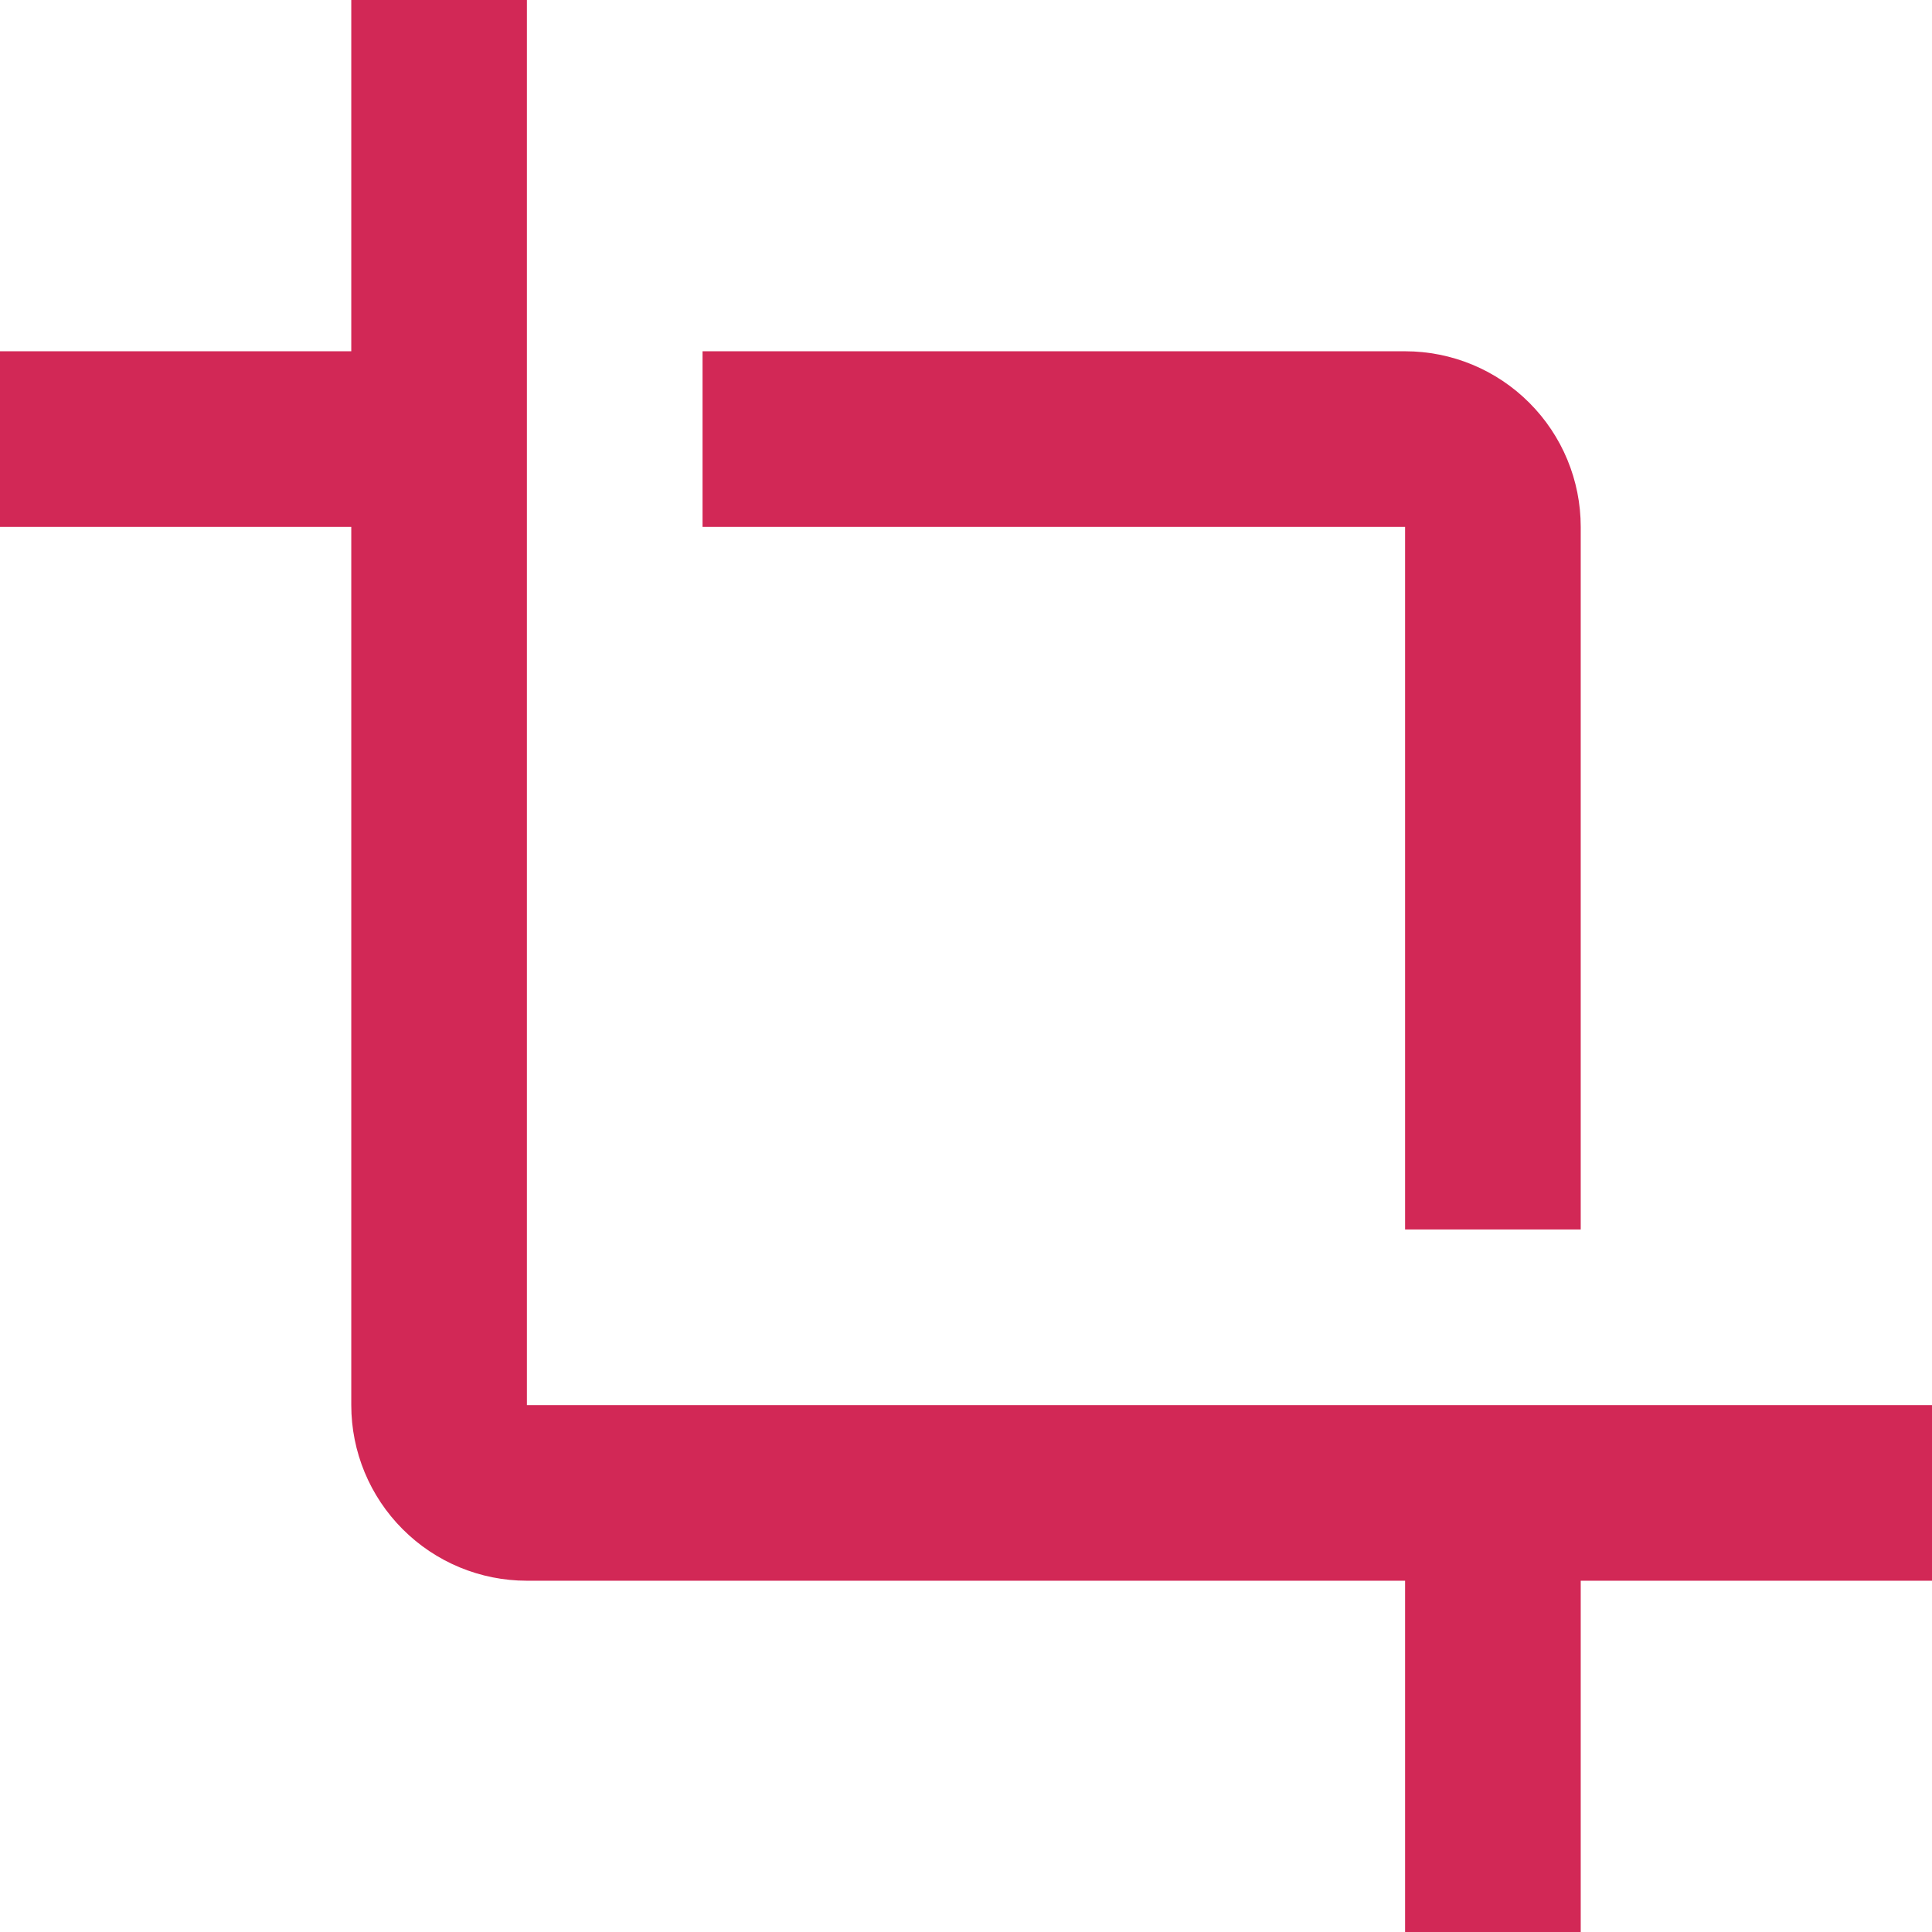
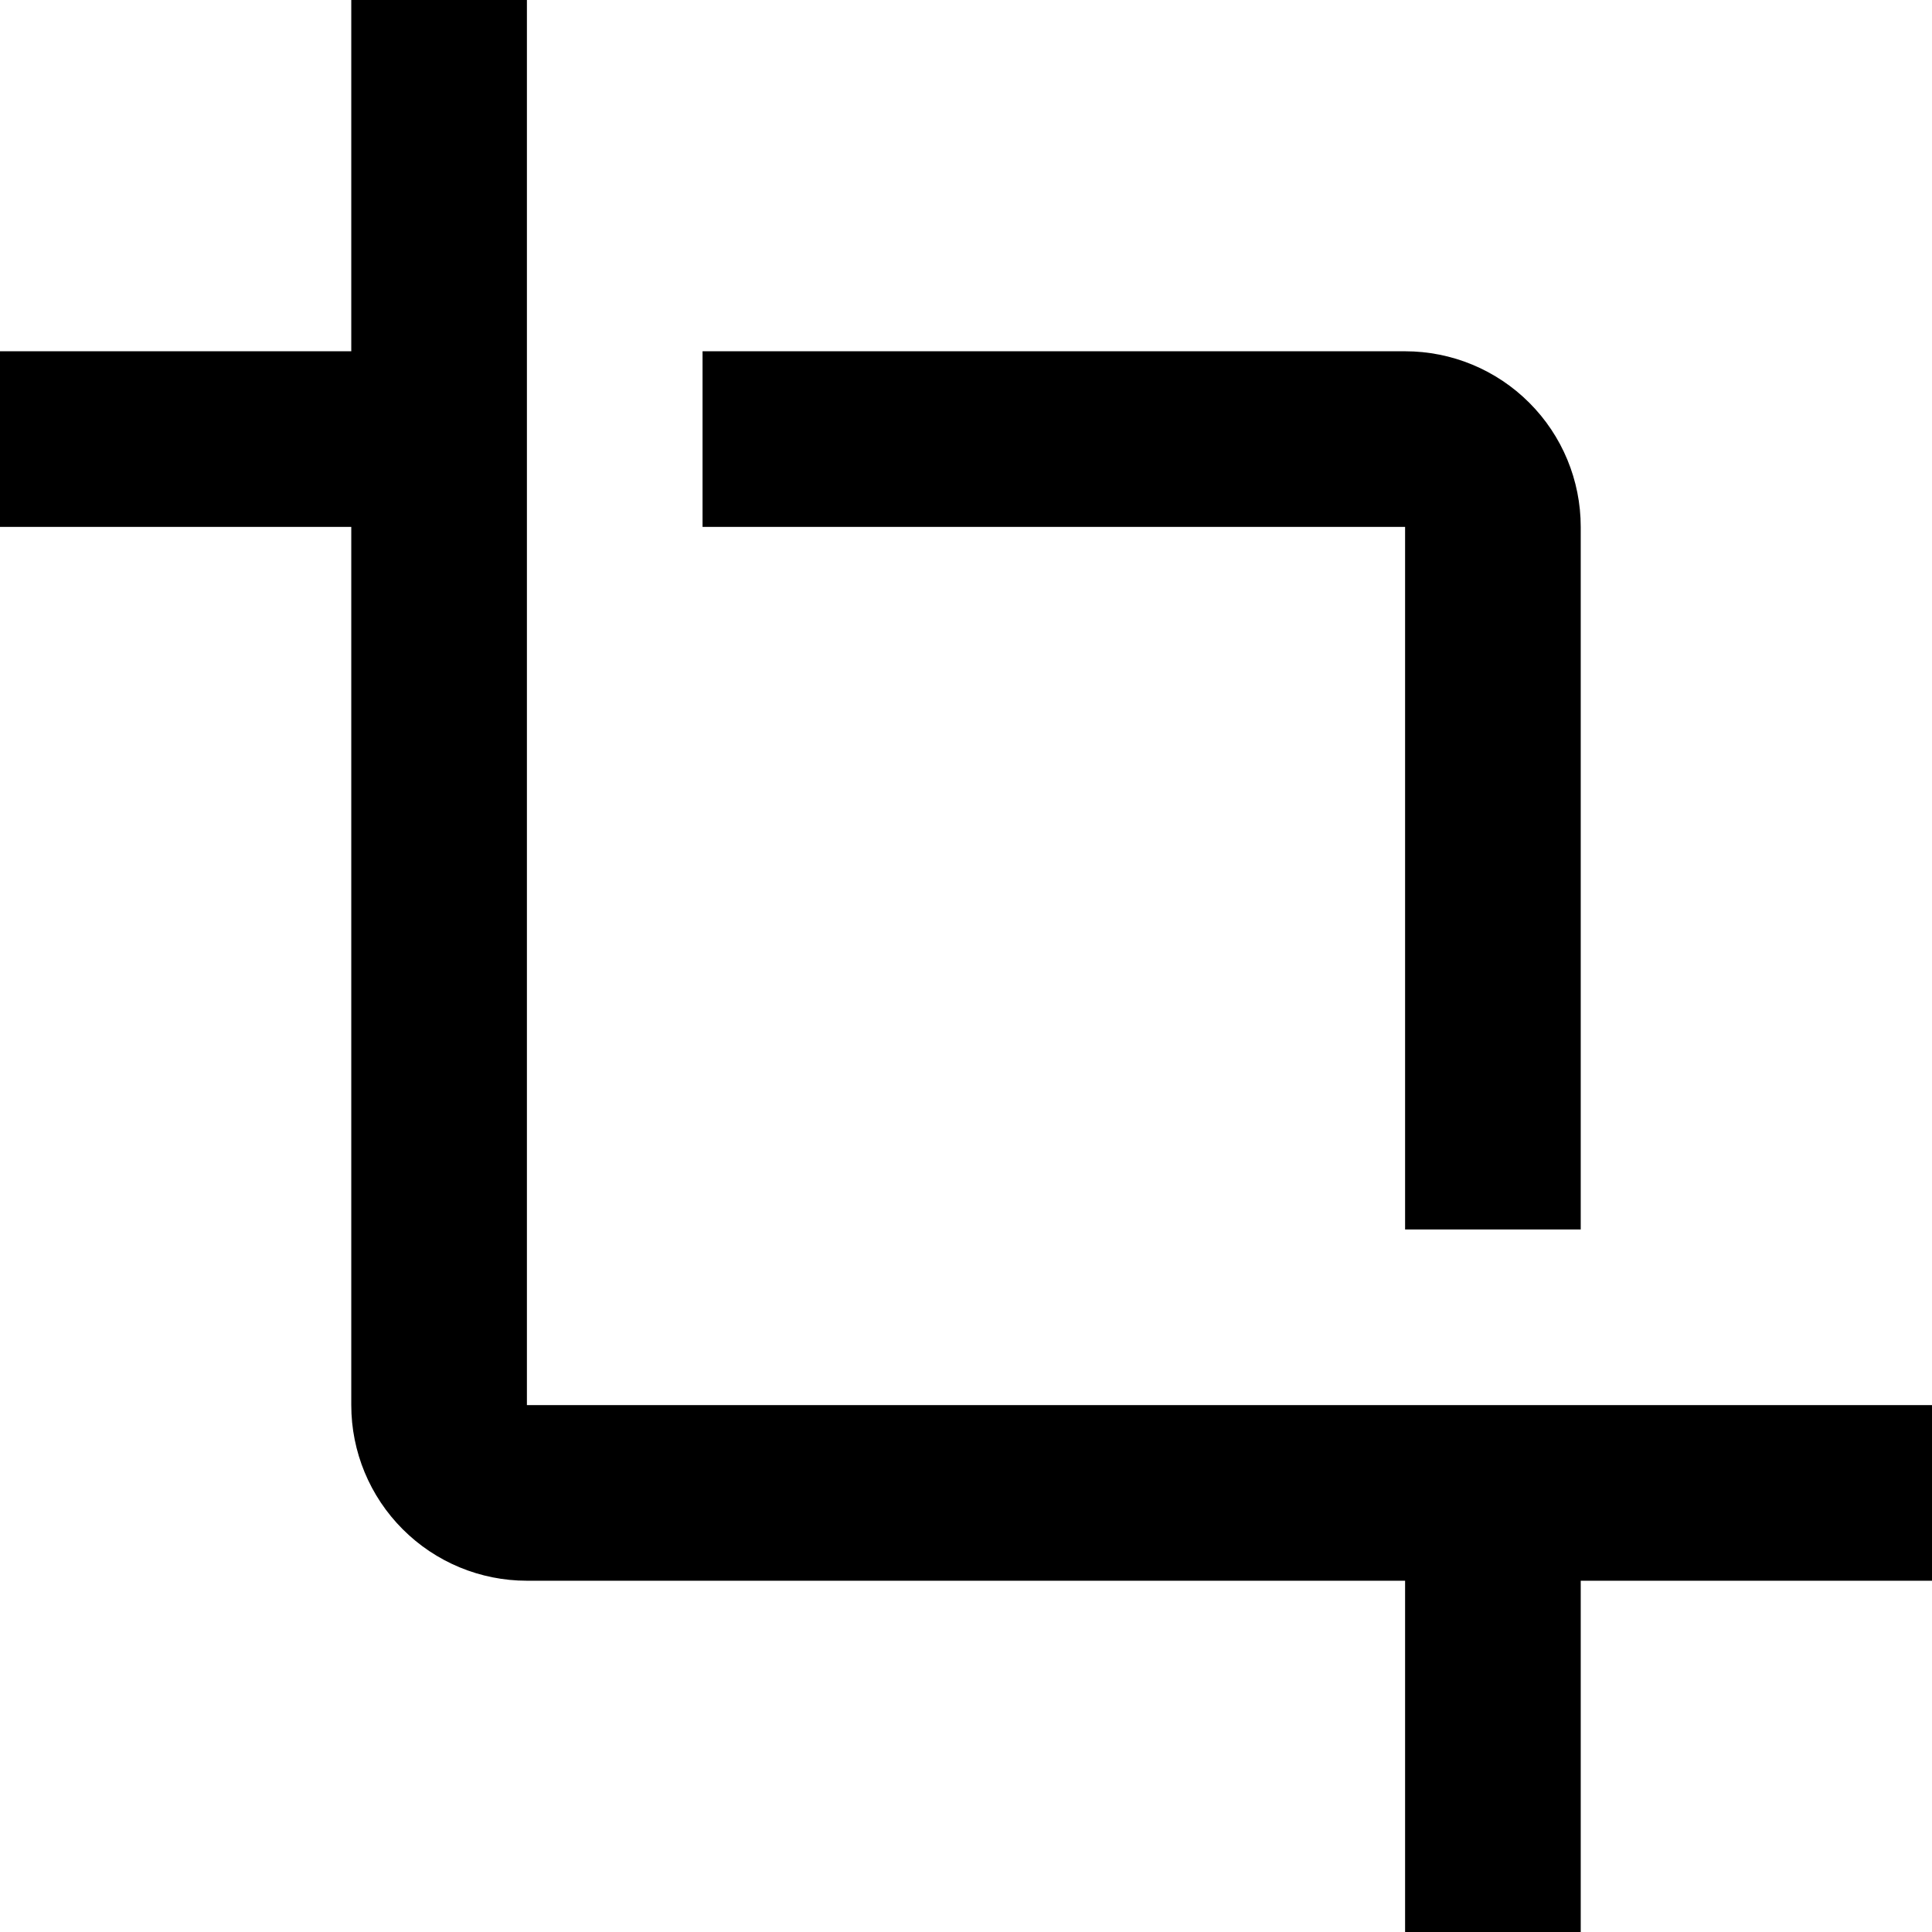
- <svg xmlns="http://www.w3.org/2000/svg" width="44" height="44" viewBox="0 0 44 44" fill="none">
-   <path d="M32 28H36V12C36 10.939 35.579 9.922 34.828 9.172C34.078 8.421 33.061 8 32 8H16V12H32V28ZM12 32V0H8V8H0V12H8V32C8 33.061 8.421 34.078 9.172 34.828C9.922 35.579 10.939 36 12 36H32V44H36V36H44V32H12Z" fill="#D22856" />
+ <svg xmlns="http://www.w3.org/2000/svg" width="44" height="44" viewBox="0 0 44 44">
+   <path d="M32 28H36V12C36 10.939 35.579 9.922 34.828 9.172C34.078 8.421 33.061 8 32 8H16V12H32V28ZM12 32V0H8V8H0V12H8V32C8 33.061 8.421 34.078 9.172 34.828C9.922 35.579 10.939 36 12 36H32V44H36V36H44V32H12Z" />
</svg>
